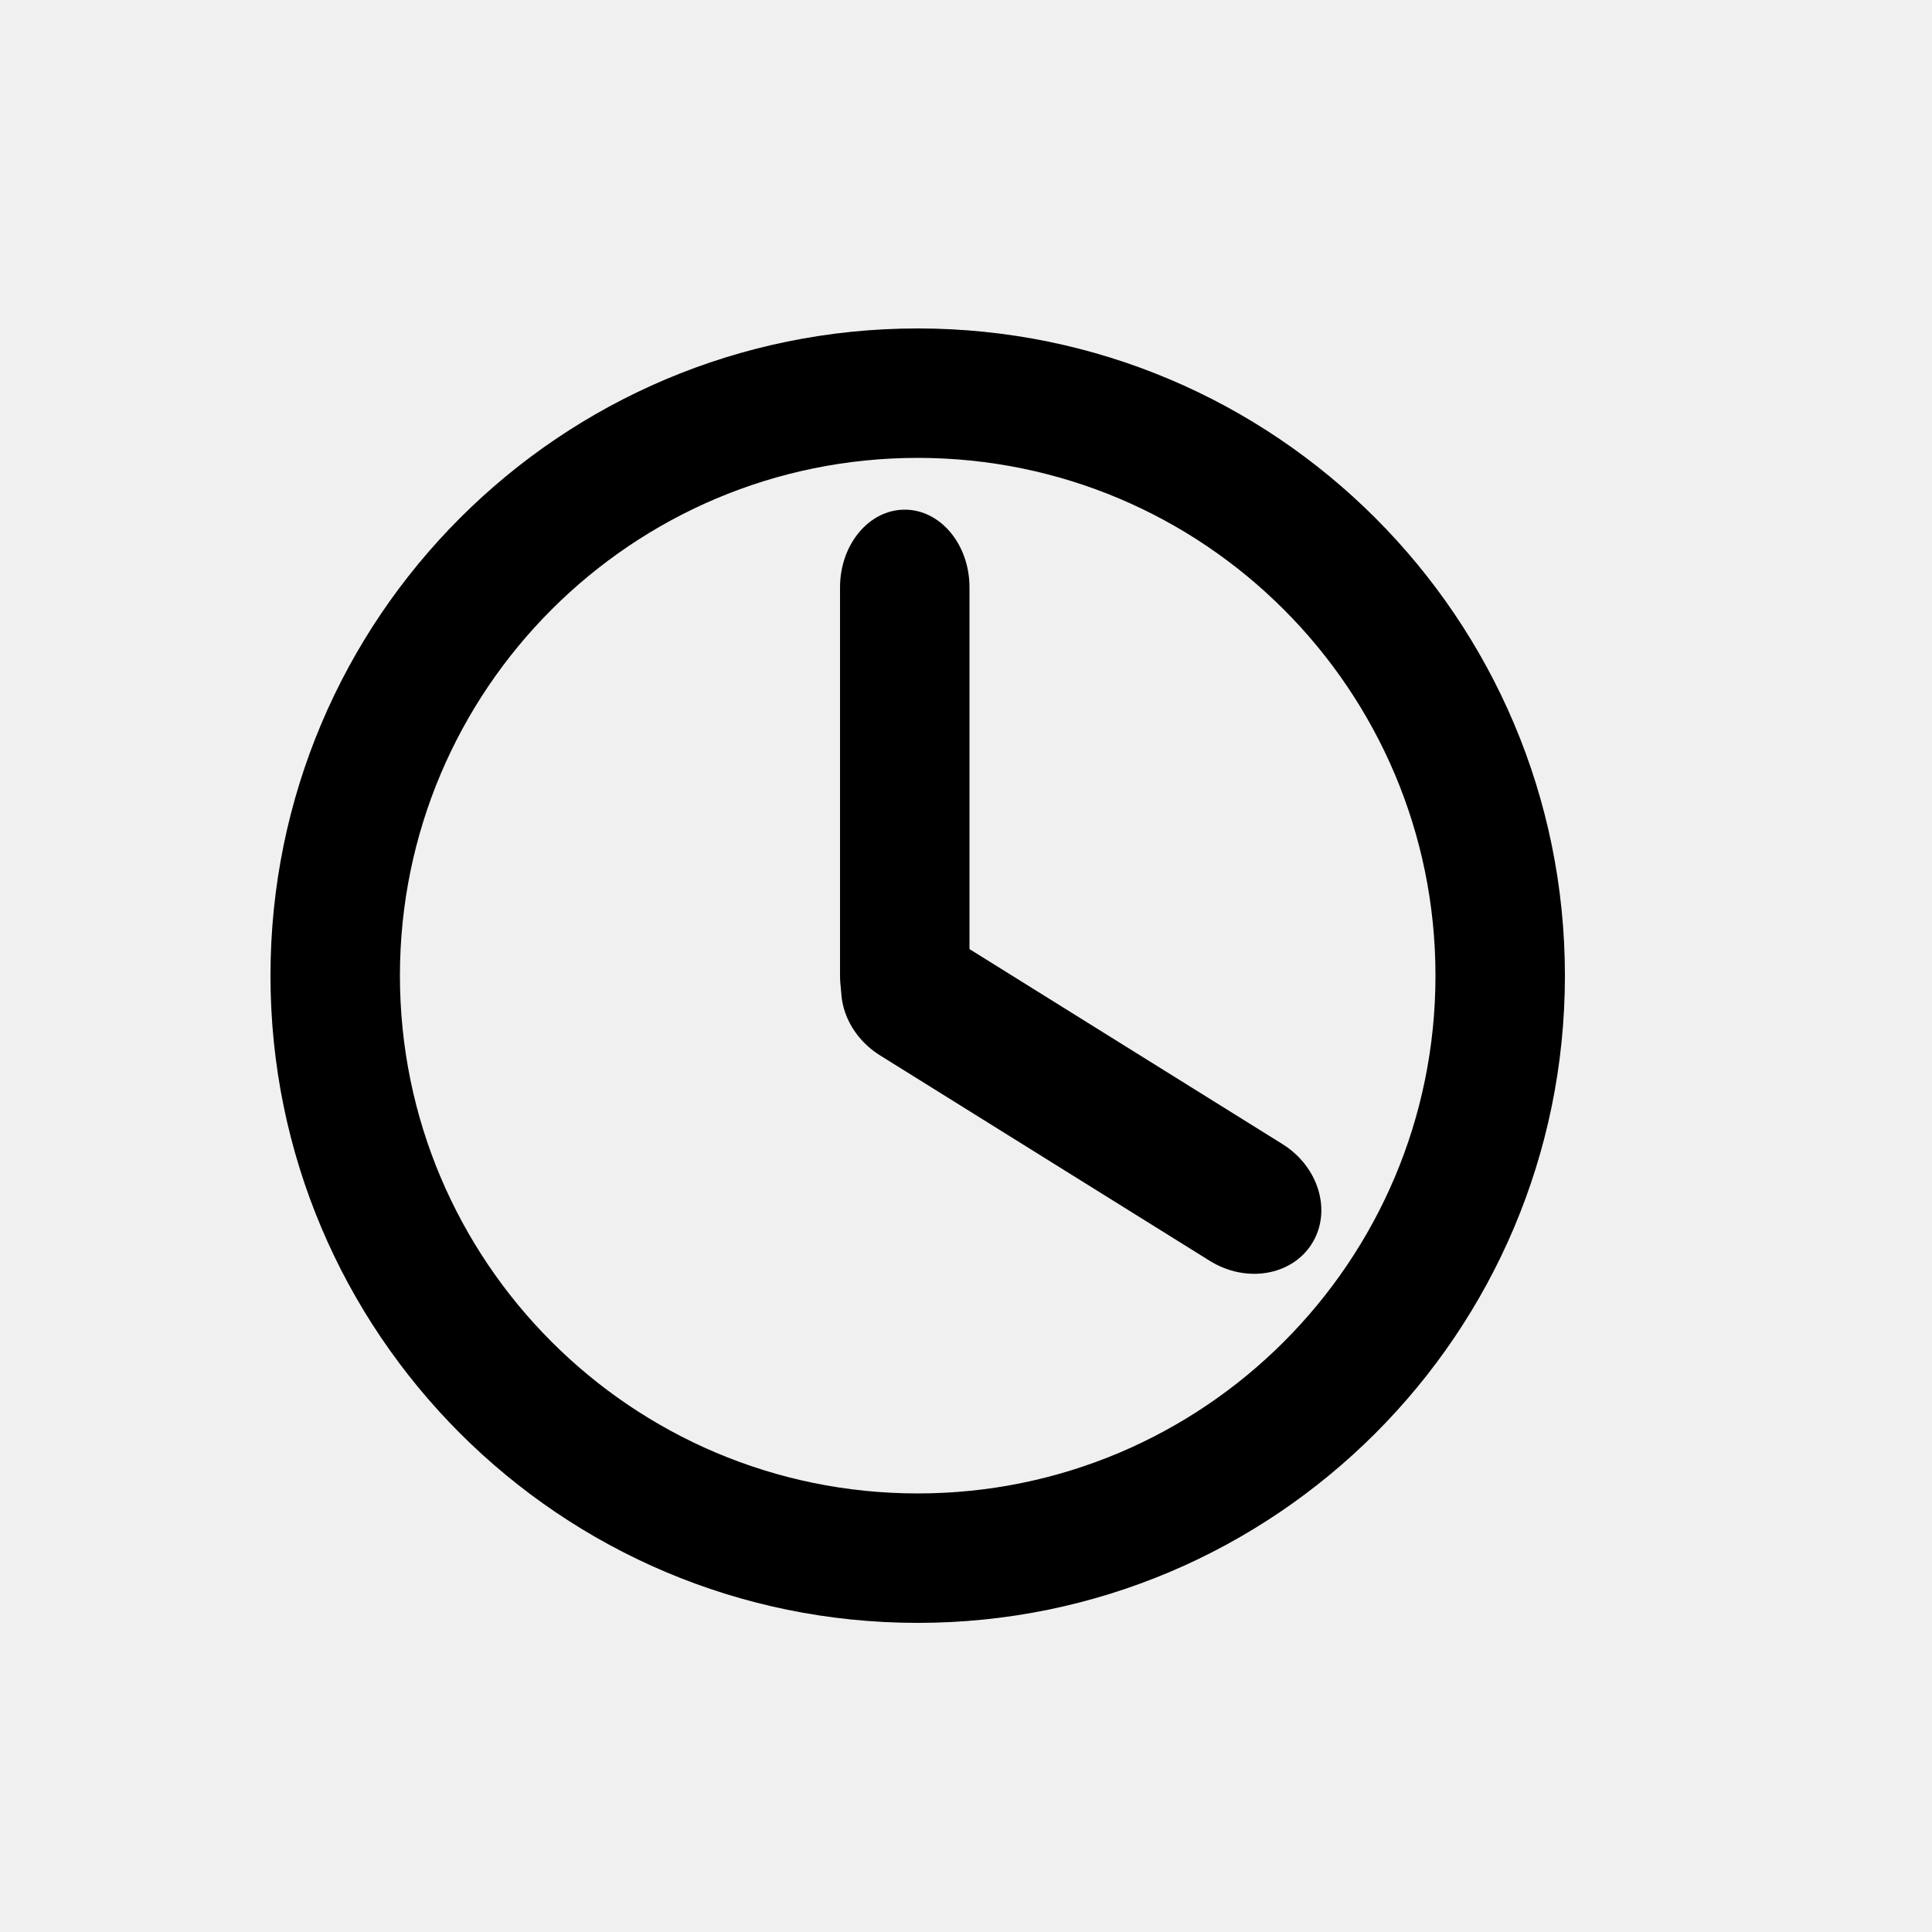
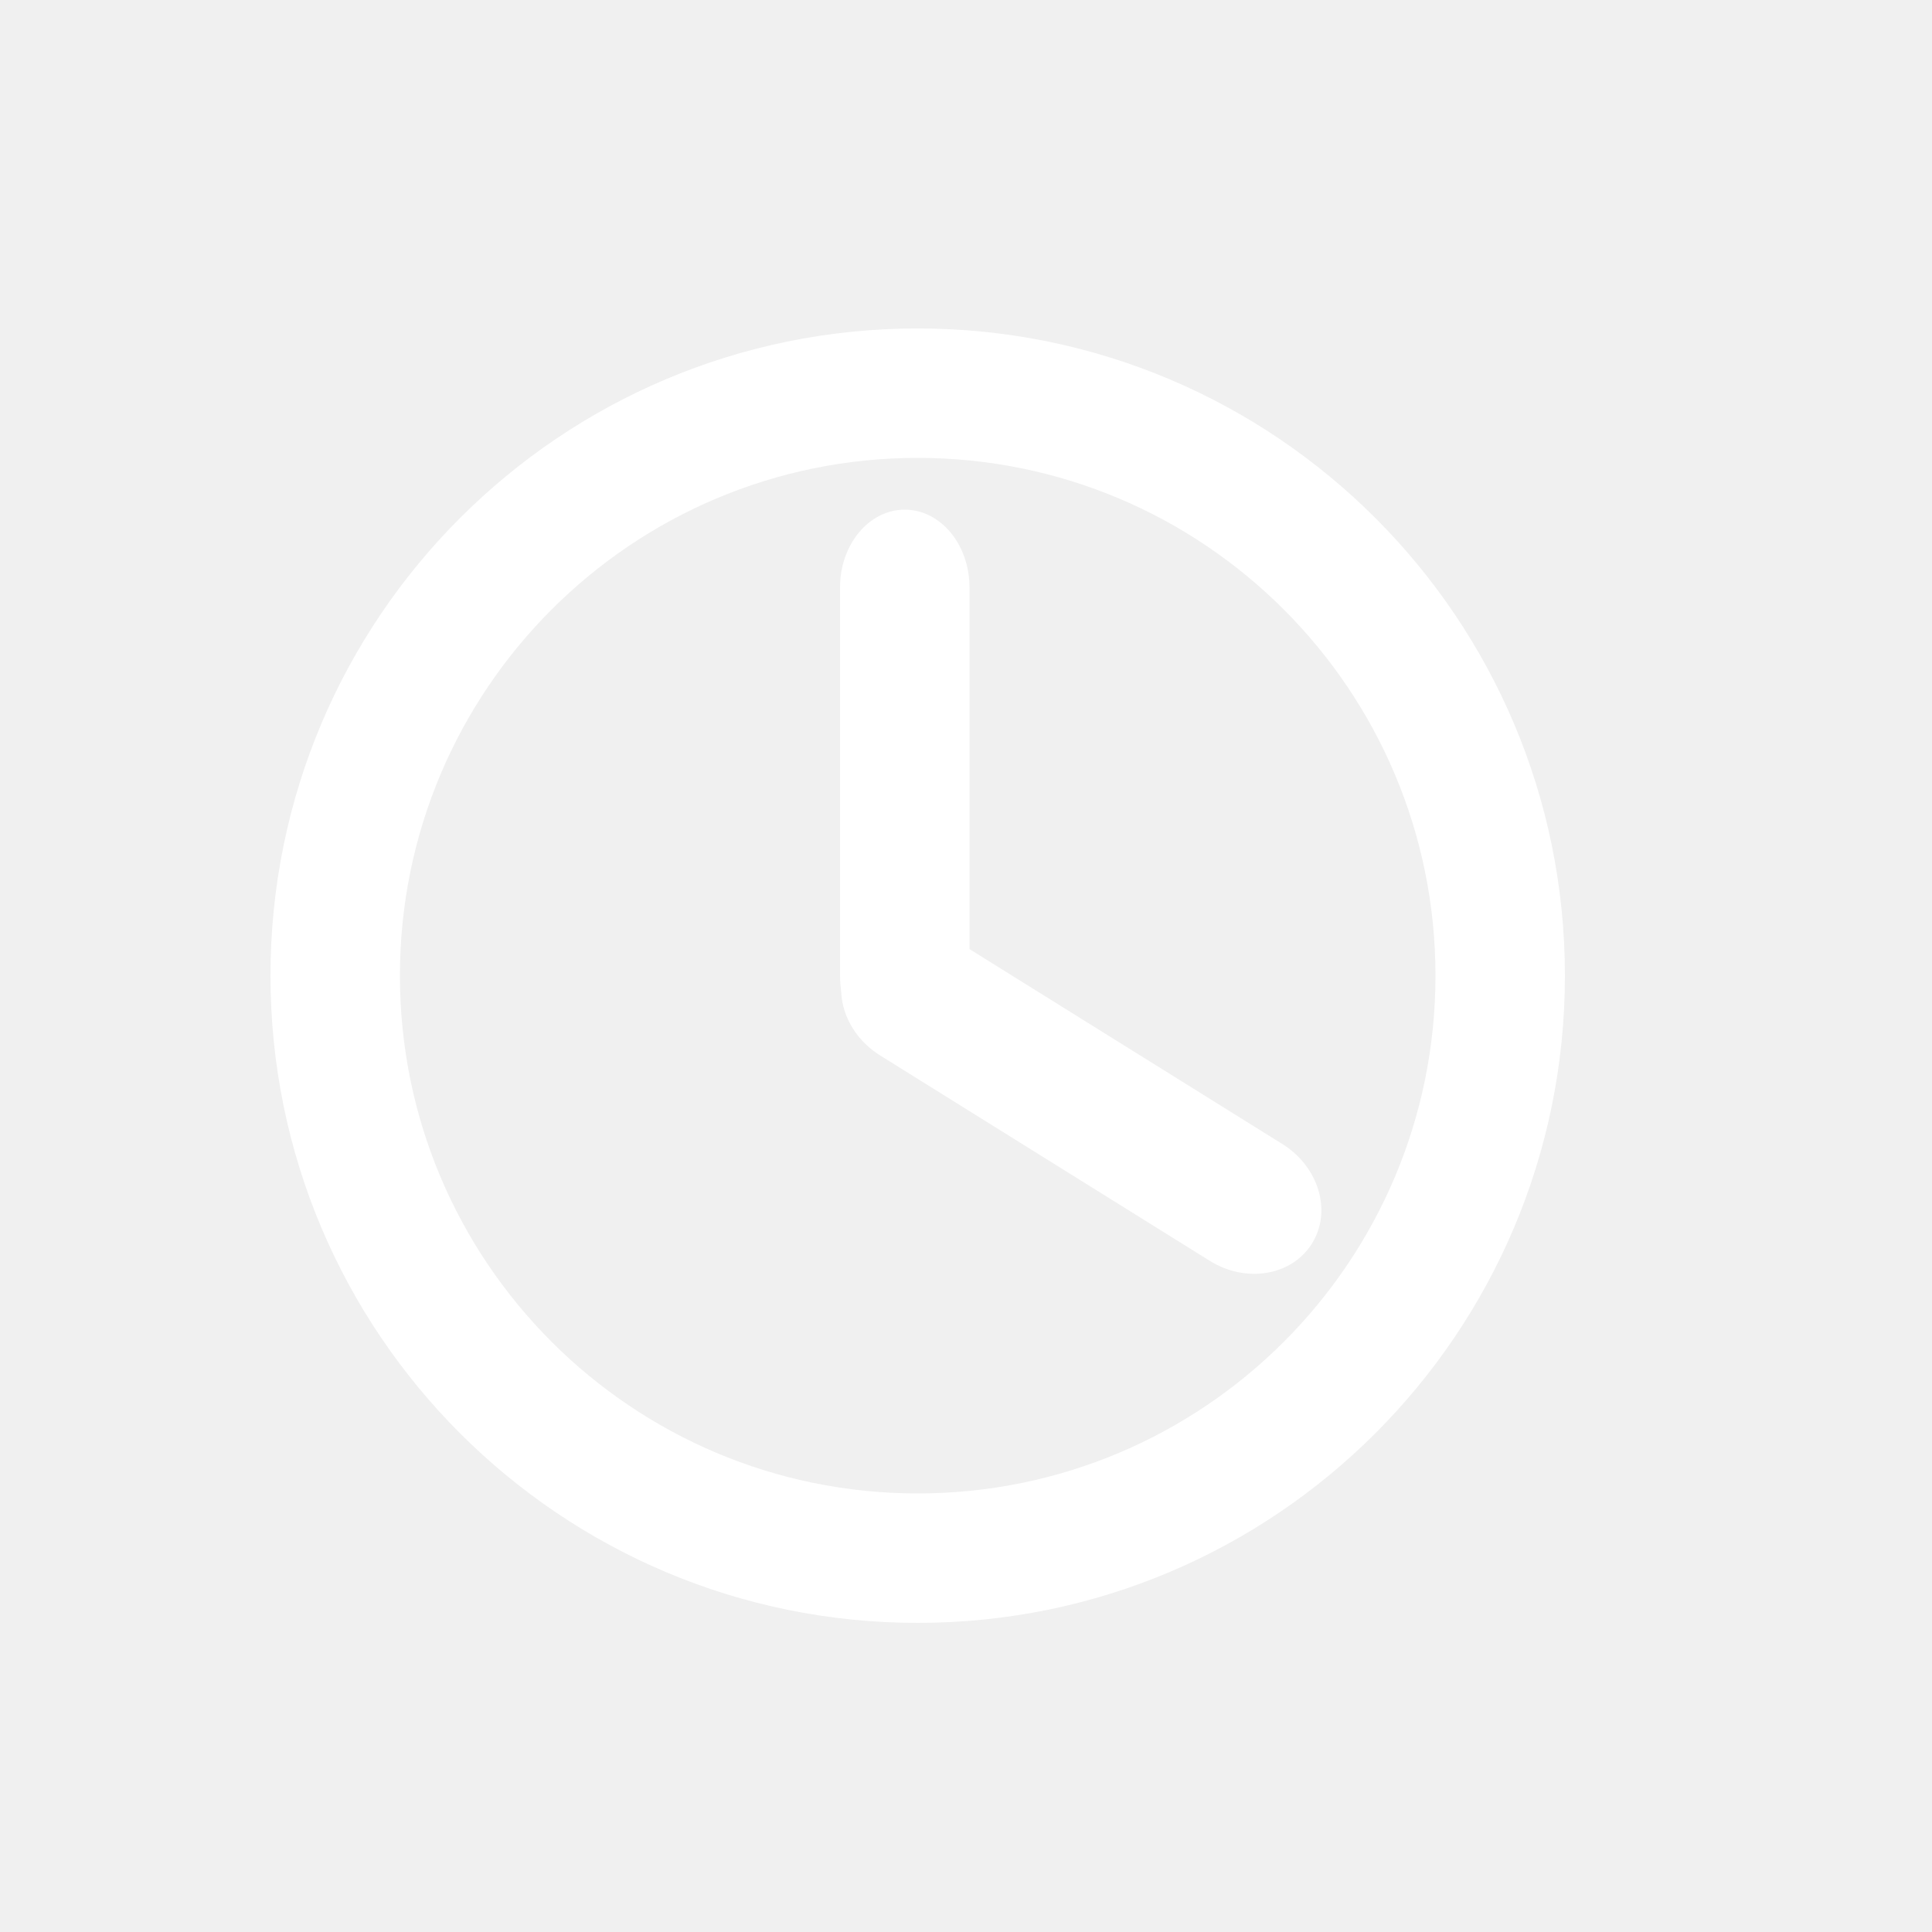
- <svg xmlns="http://www.w3.org/2000/svg" width="100px" height="100px" viewBox="0 0 100 100" version="1.1">
-   <defs />
-   <g id="Page-1" stroke="none" stroke-width="1" fill="none" fill-rule="evenodd">
-     <g id="icon-realtime" fill="#000000">
-       <g id="Page-1" transform="translate(14, 17)">
-         <path d="M33.5,0 C14.998,0 0,14.998 0,33.5 C0,52.002 14.998,67 33.5,67 C52.002,67 67,52.002 67,33.5 C67,14.998 52.002,0 33.5,0 L33.5,0 Z M33.5,60.3 C18.701,60.3 6.7,48.303 6.7,33.5 C6.7,18.701 18.701,6.7 33.5,6.7 C48.303,6.7 60.3,18.701 60.3,33.5 C60.3,48.303 48.303,60.3 33.5,60.3 L33.5,60.3 Z" id="Fill-1" />
-         <path d="M36.18,33.5 C36.18,35.719 34.679,37.52 32.83,37.52 C30.981,37.52 29.48,35.719 29.48,33.5 L29.48,13.4 C29.48,11.181 30.981,9.38 32.83,9.38 C34.679,9.38 36.18,11.181 36.18,13.4 L36.18,33.5 Z" id="Fill-2" />
-         <path d="M31.553,37.628 C29.668,36.452 28.984,34.149 30.024,32.481 C31.064,30.813 33.434,30.412 35.318,31.587 L52.379,42.217 C54.263,43.393 54.947,45.696 53.907,47.365 C52.867,49.032 50.497,49.433 48.613,48.258 L31.553,37.628 Z" id="Fill-3" />
-       </g>
-     </g>
+ <svg xmlns="http://www.w3.org/2000/svg" width="100" height="100" viewBox="0 0 100 100">
+   <g fill="#fff">
+     <path d="M47.5 17c-18.502 0-33.5 14.998-33.5 33.5 0 18.502 14.998 33.5 33.5 33.5 18.502 0 33.5-14.998 33.5-33.5 0-18.502-14.998-33.5-33.5-33.5zm0 60.3c-14.799 0-26.8-11.997-26.8-26.8 0-14.799 12.001-26.8 26.8-26.8 14.803 0 26.8 12.001 26.8 26.8 0 14.803-11.997 26.8-26.8 26.8z" />
+     <path d="M50.18 50.5c0 2.219-1.501 4.02-3.35 4.02-1.849 0-3.35-1.801-3.35-4.02v-20.1c0-2.219 1.501-4.02 3.35-4.02 1.849 0 3.35 1.801 3.35 4.02v20.1z" />
+     <path d="M45.553 54.628c-1.884-1.176-2.568-3.479-1.528-5.147 1.04-1.668 3.41-2.069 5.294-.893l17.061 10.63c1.884 1.176 2.568 3.479 1.528 5.147-1.04 1.668-3.41 2.069-5.294.893l-17.061-10.63z" />
  </g>
</svg>
